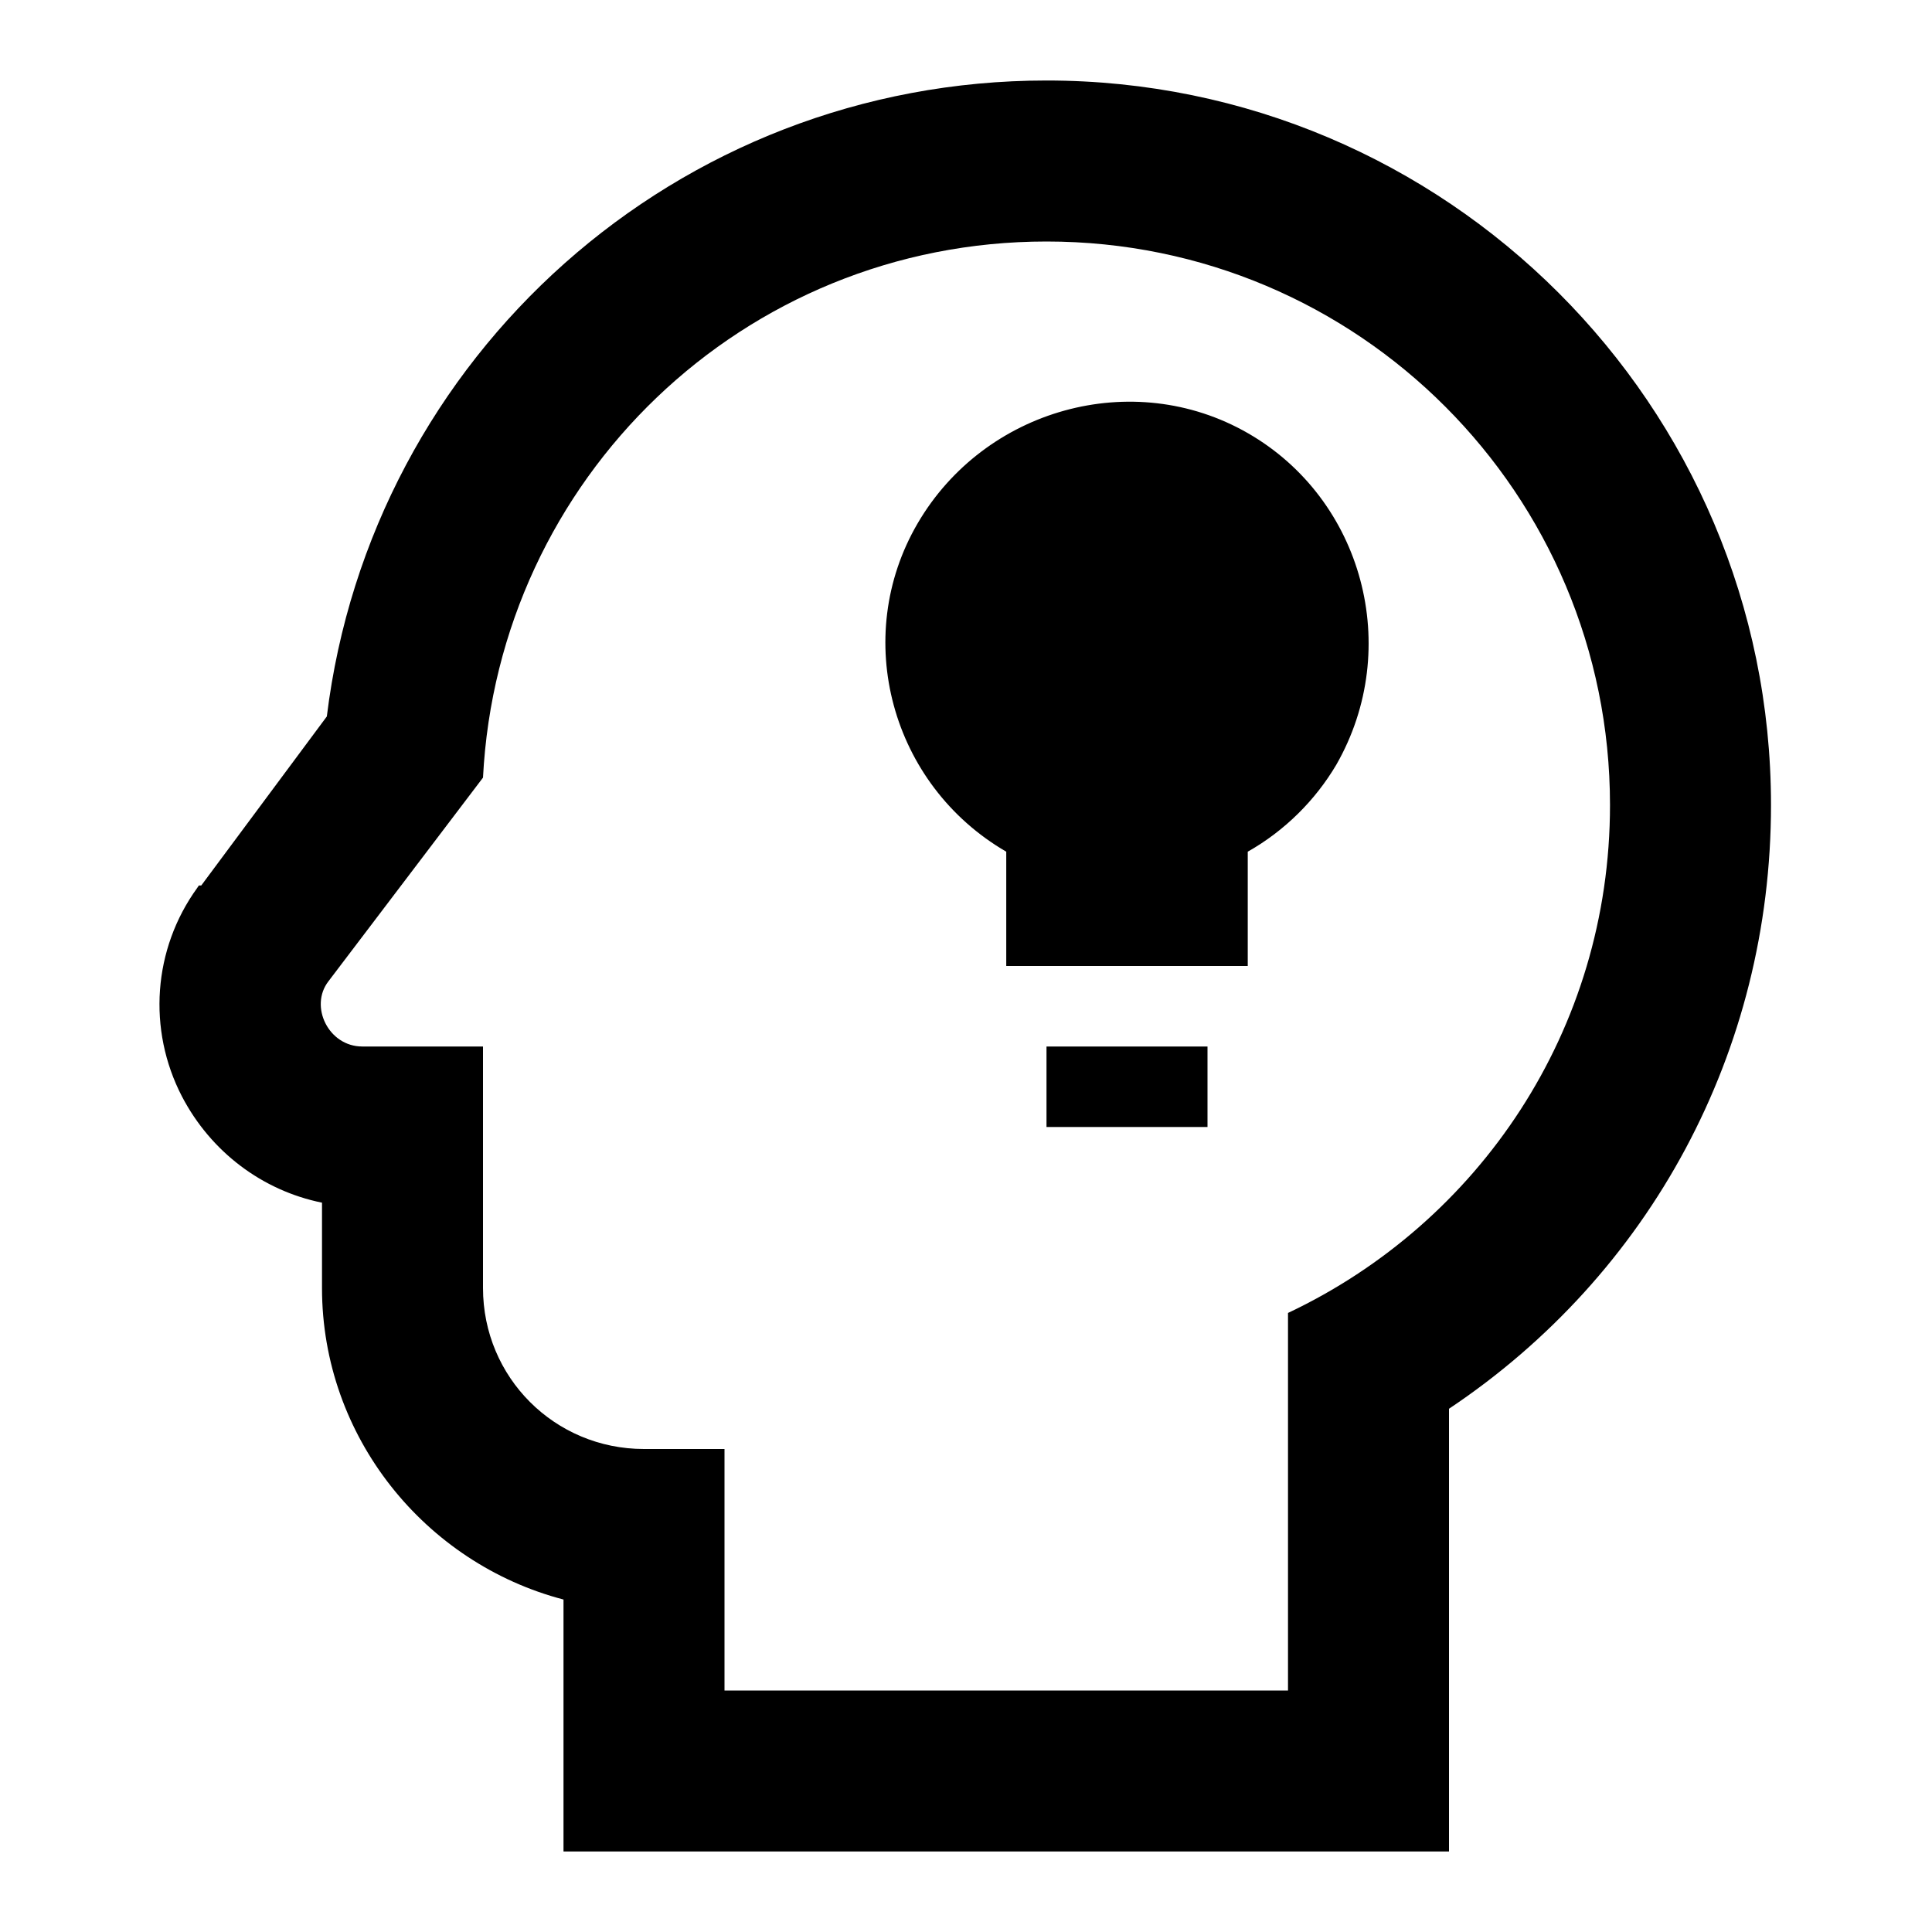
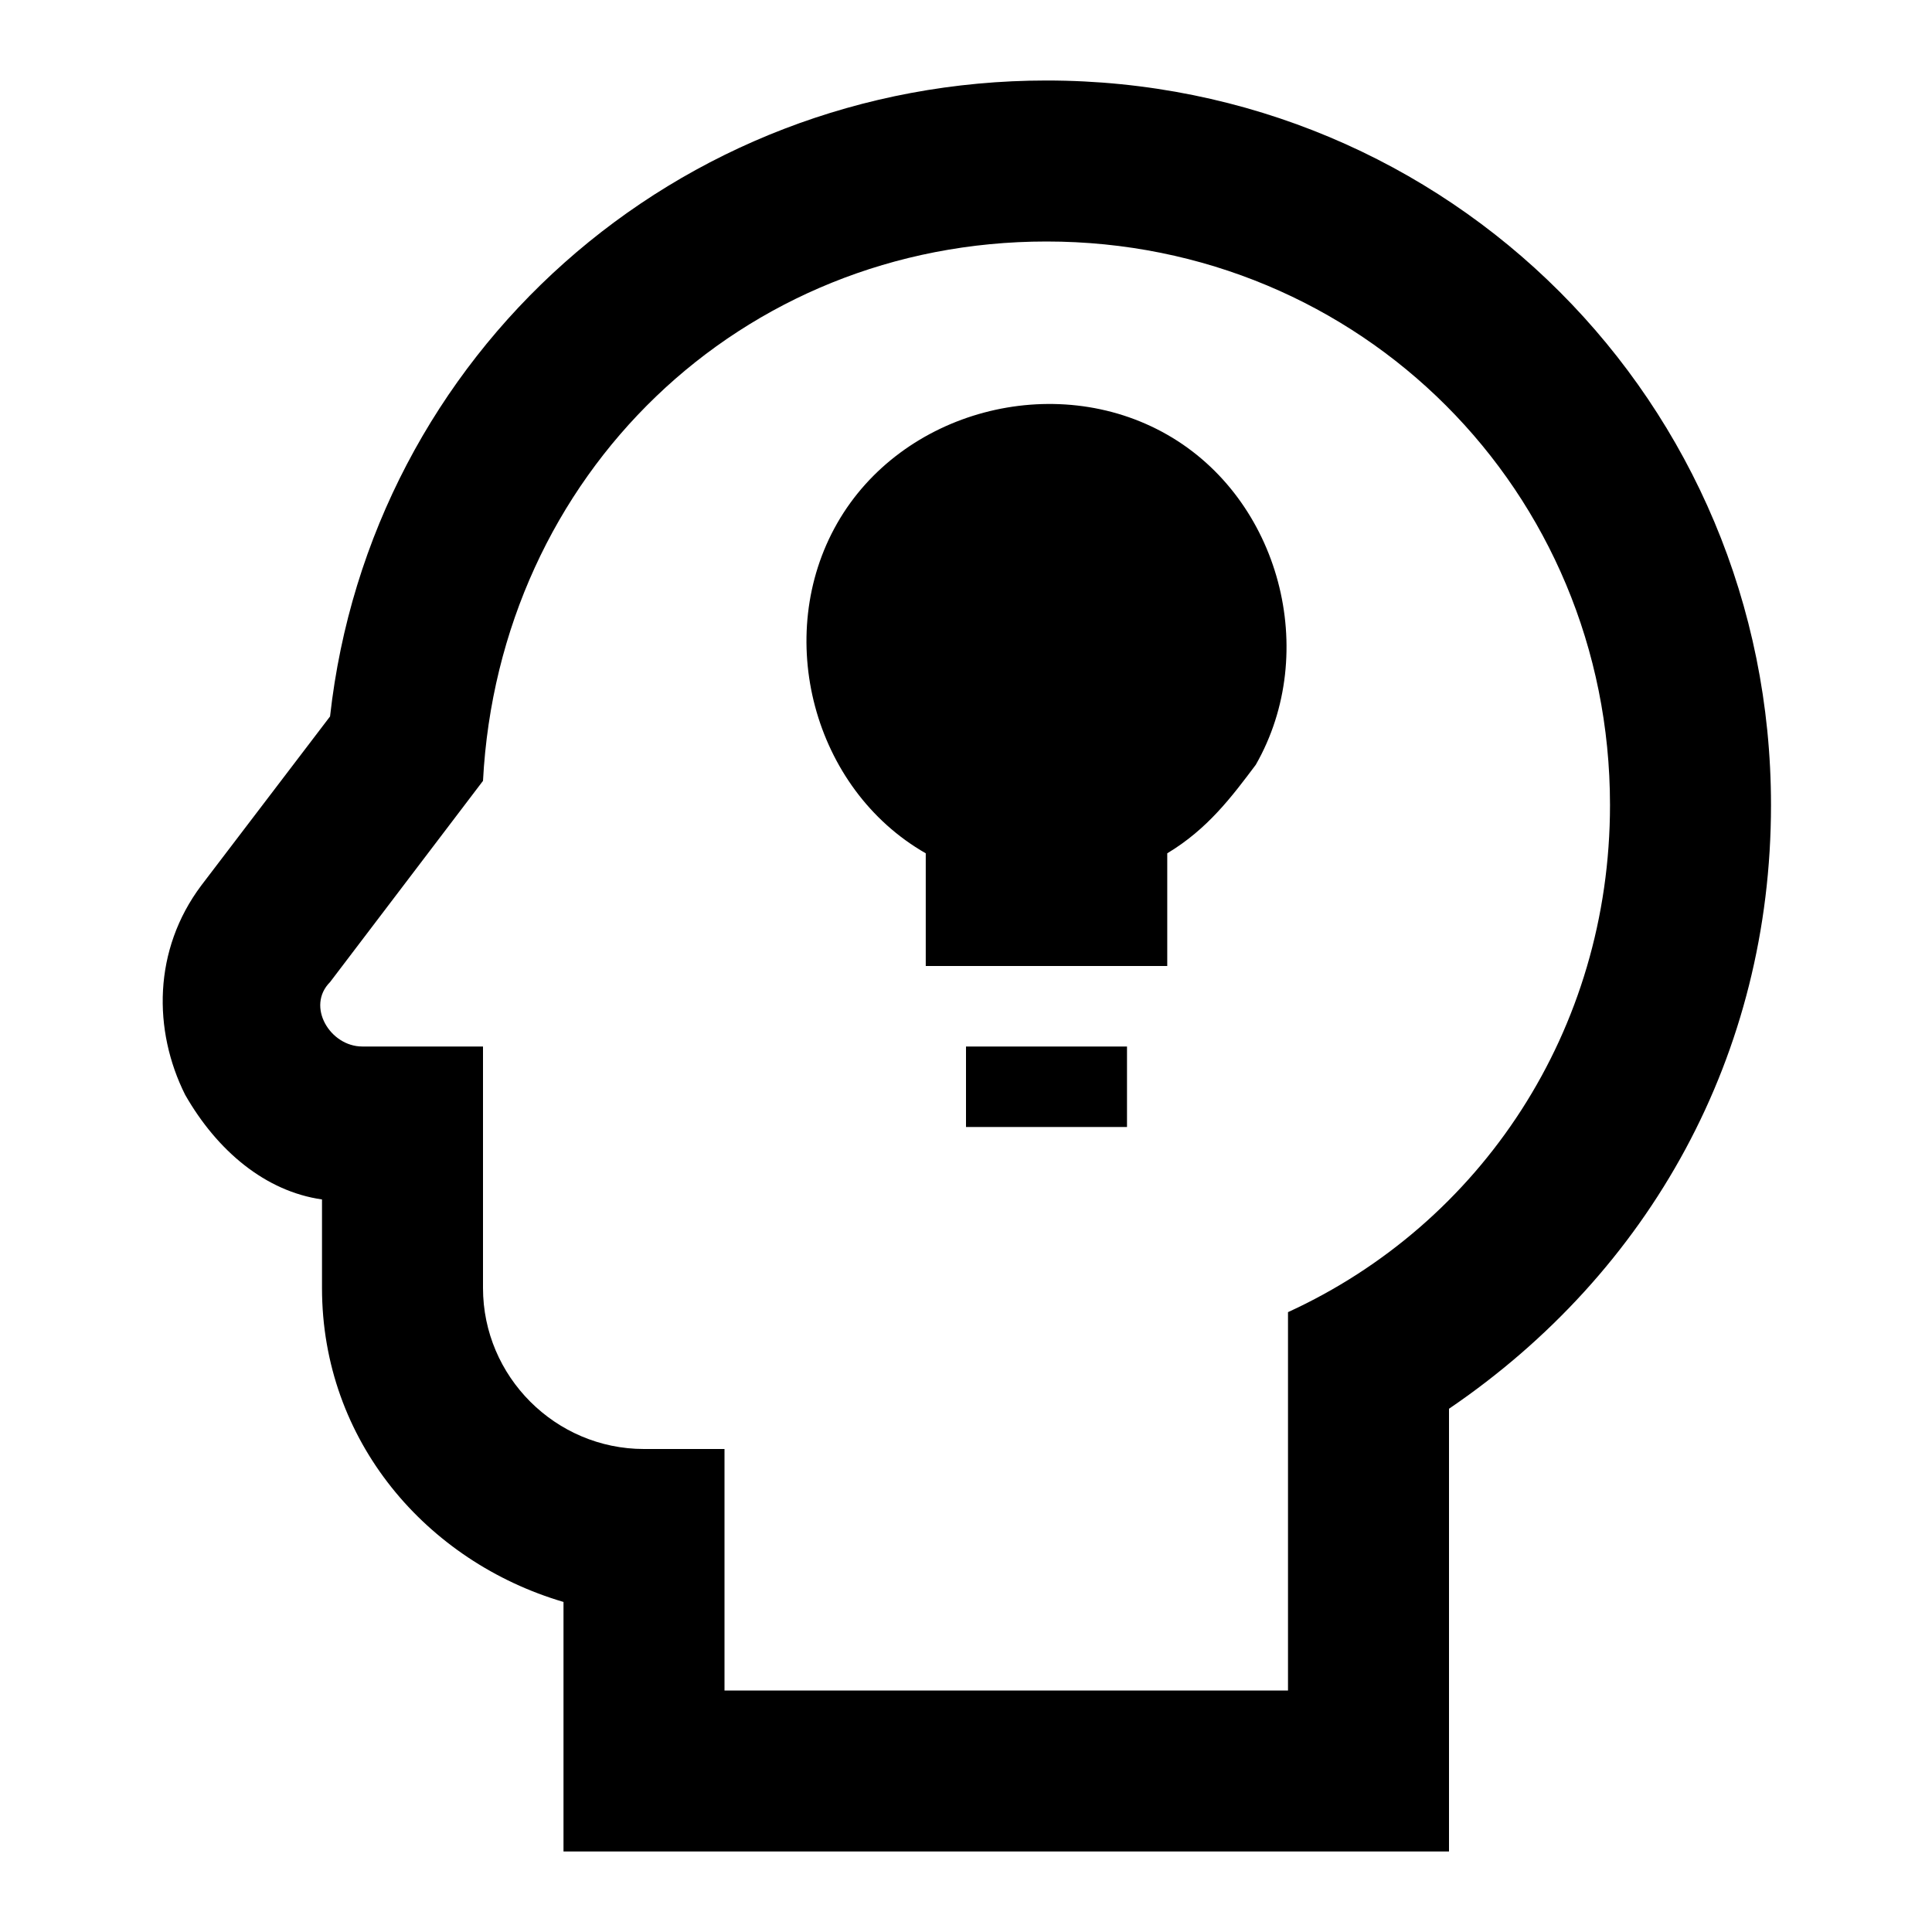
<svg xmlns="http://www.w3.org/2000/svg" version="1.1" id="mdi-head-lightbulb-outline" width="24" height="24" viewBox="0 0 24 24">
-   <path d="M13 3C16.88 3 20 6.14 20 10C20 12.8 18.37 15.19 16 16.31V21H9V18H8C6.89 18 6 17.11 6 16V13H4.5C4.08 13 3.84 12.5 4.08 12.19L6 9.66C6.19 5.95 9.23 3 13 3M13 1C8.41 1 4.61 4.42 4.06 8.9L2.5 11L2.47 11L2.45 11.03C1.9 11.79 1.83 12.79 2.26 13.62C2.62 14.31 3.26 14.79 4 14.94V16C4 17.85 5.28 19.42 7 19.87V23H18V17.5C20.5 15.83 22 13.06 22 10C22 5.03 17.96 1 13 1M15 14H13V13H15V14M16.6 9.5C16.34 9.94 15.96 10.32 15.5 10.58V12H12.5V10.58C11.07 9.75 10.57 7.92 11.4 6.5S14.07 4.56 15.5 5.38 17.43 8.05 16.6 9.5Z" />
+   <path d="M13 3C16.9 3 20 6.1 20 10C20 12.8 18.4 15.2 16 16.3V21H9V18H8C6.9 18 6 17.1 6 16V13H4.5C4.1 13 3.8 12.5 4.1 12.2L6 9.7C6.2 5.9 9.2 3 13 3M13 1C8.4 1 4.6 4.4 4.1 8.9L2.5 11C1.9 11.8 1.9 12.8 2.3 13.6C2.7 14.3 3.3 14.8 4 14.9V16C4 17.9 5.3 19.4 7 19.9V23H18V17.5C20.5 15.8 22 13.1 22 10C22 5 18 1 13 1M14 14H12V13H14V14M15.6 9.5C15.3 9.9 15 10.3 14.5 10.6V12H11.5V10.6C10.1 9.8 9.6 7.9 10.4 6.5S13.1 4.6 14.5 5.4 16.4 8.1 15.6 9.5Z" />
</svg>
